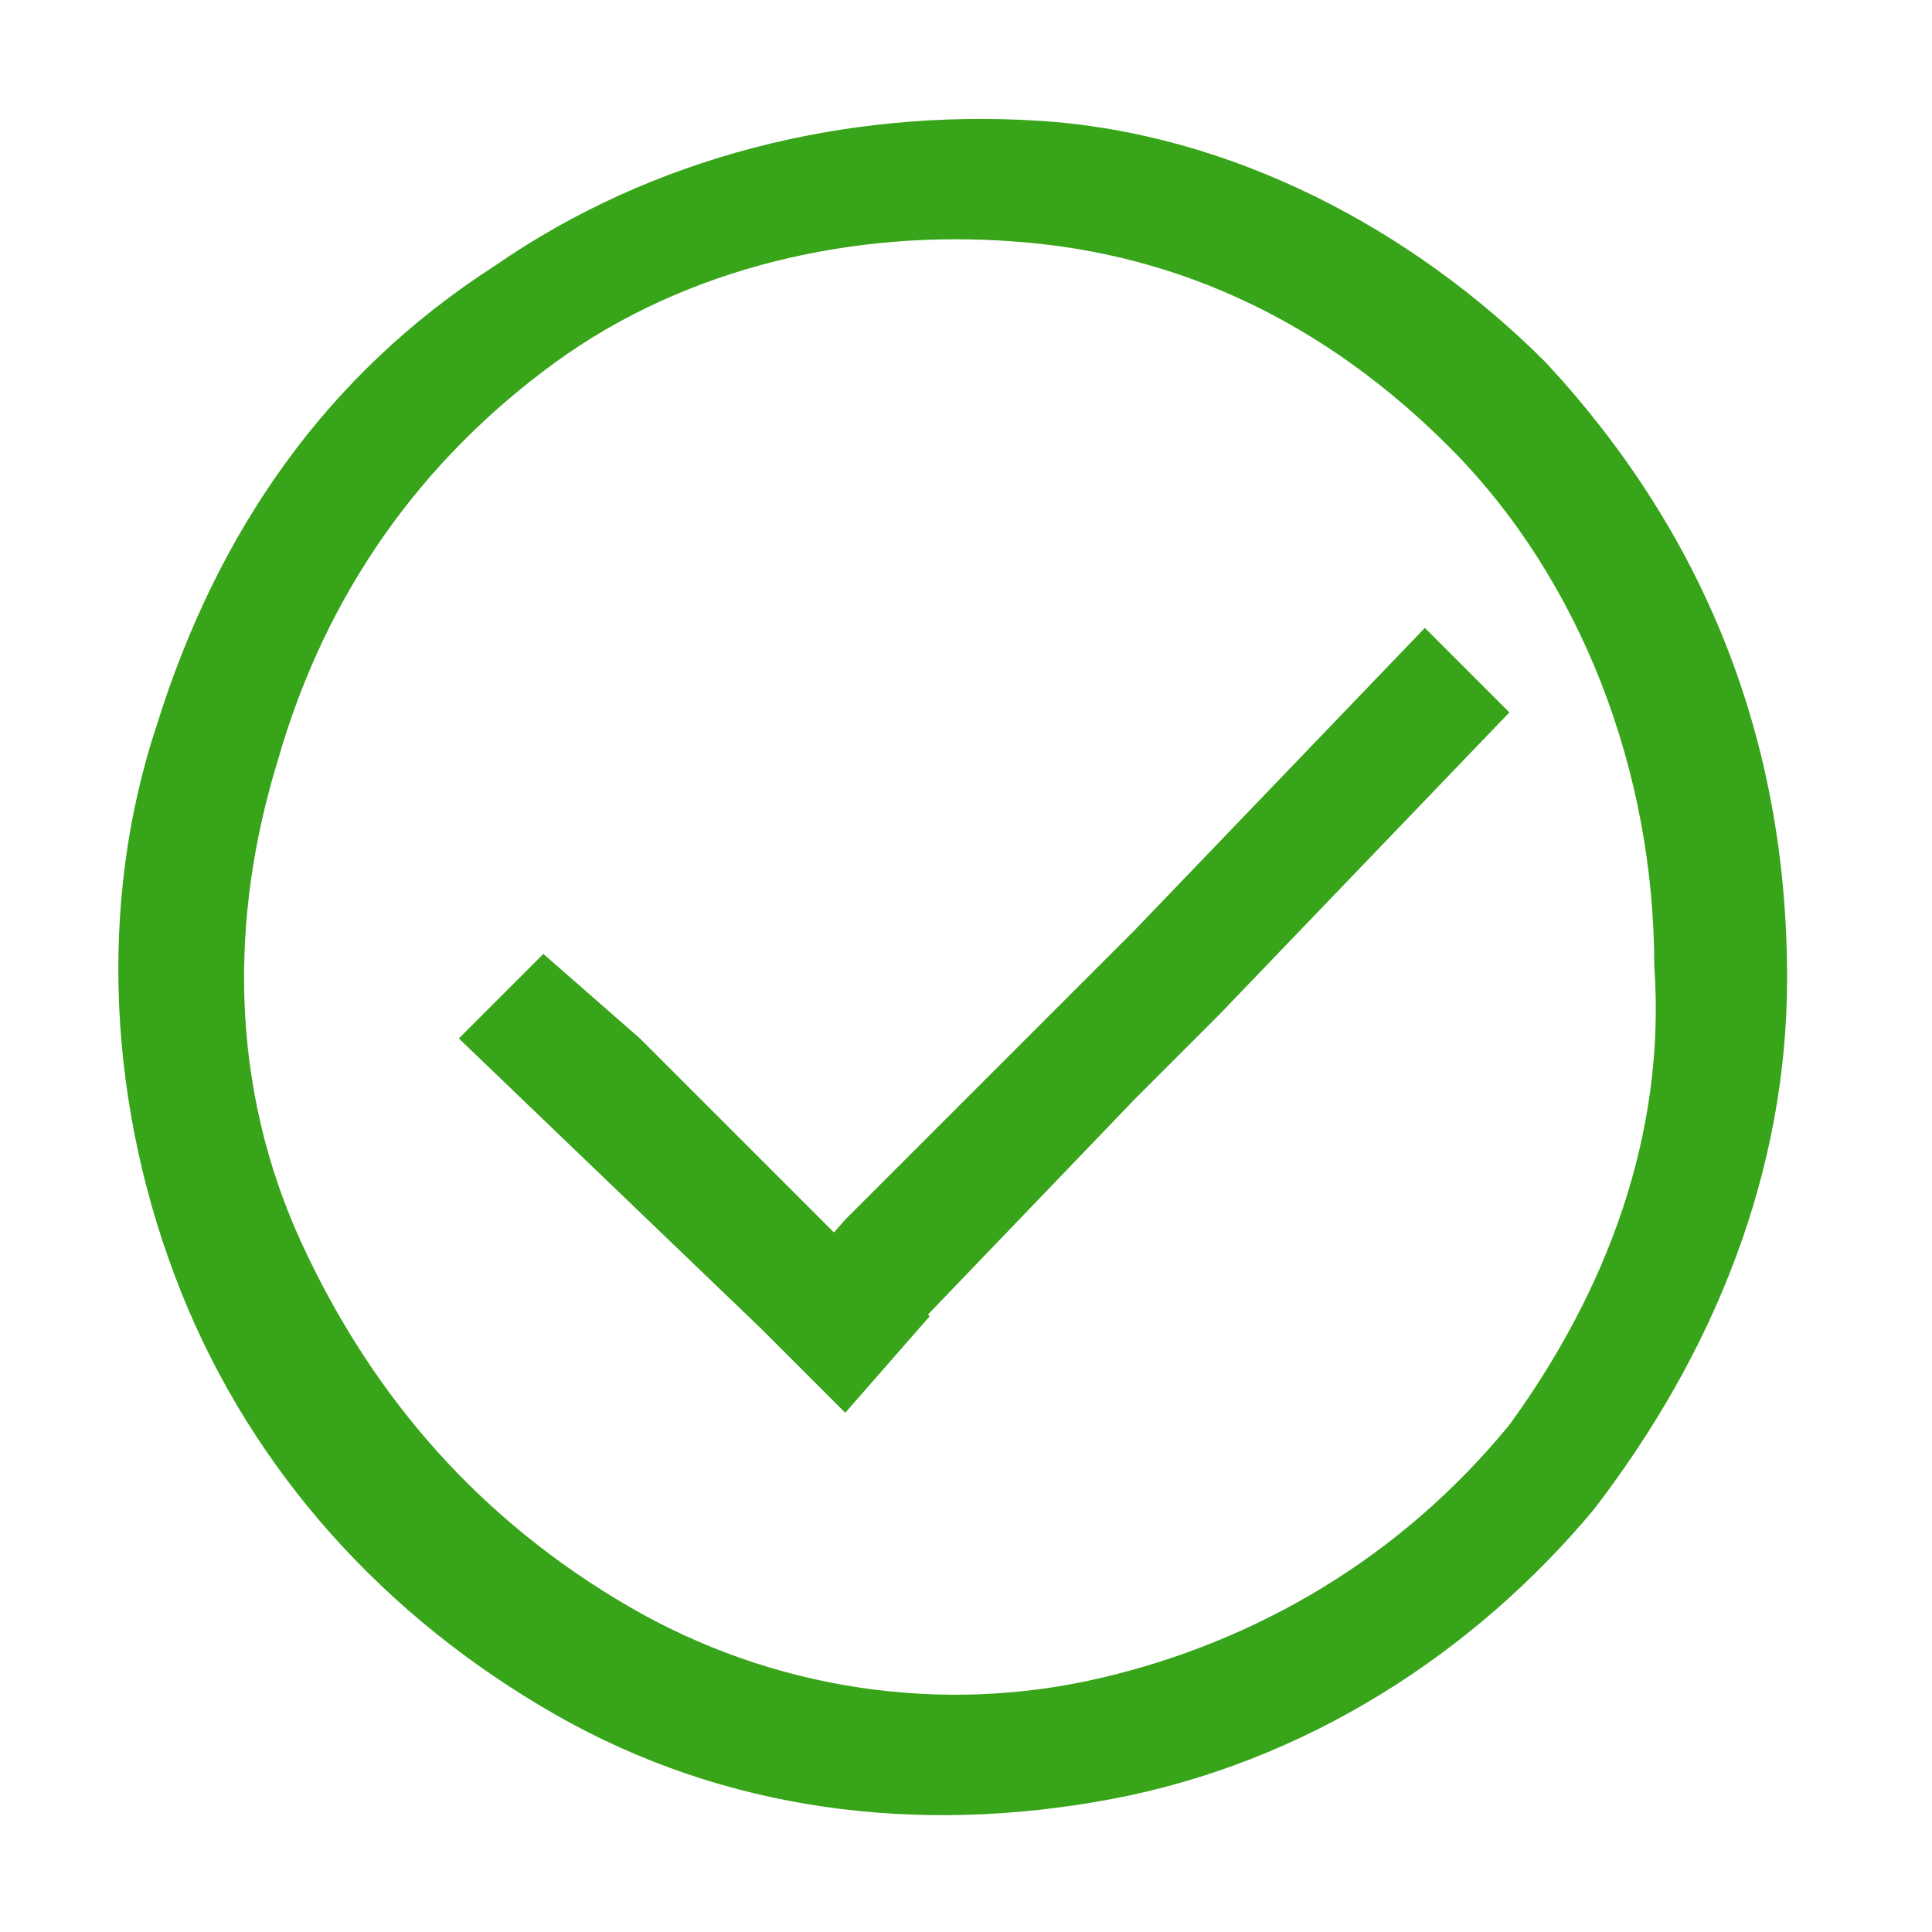
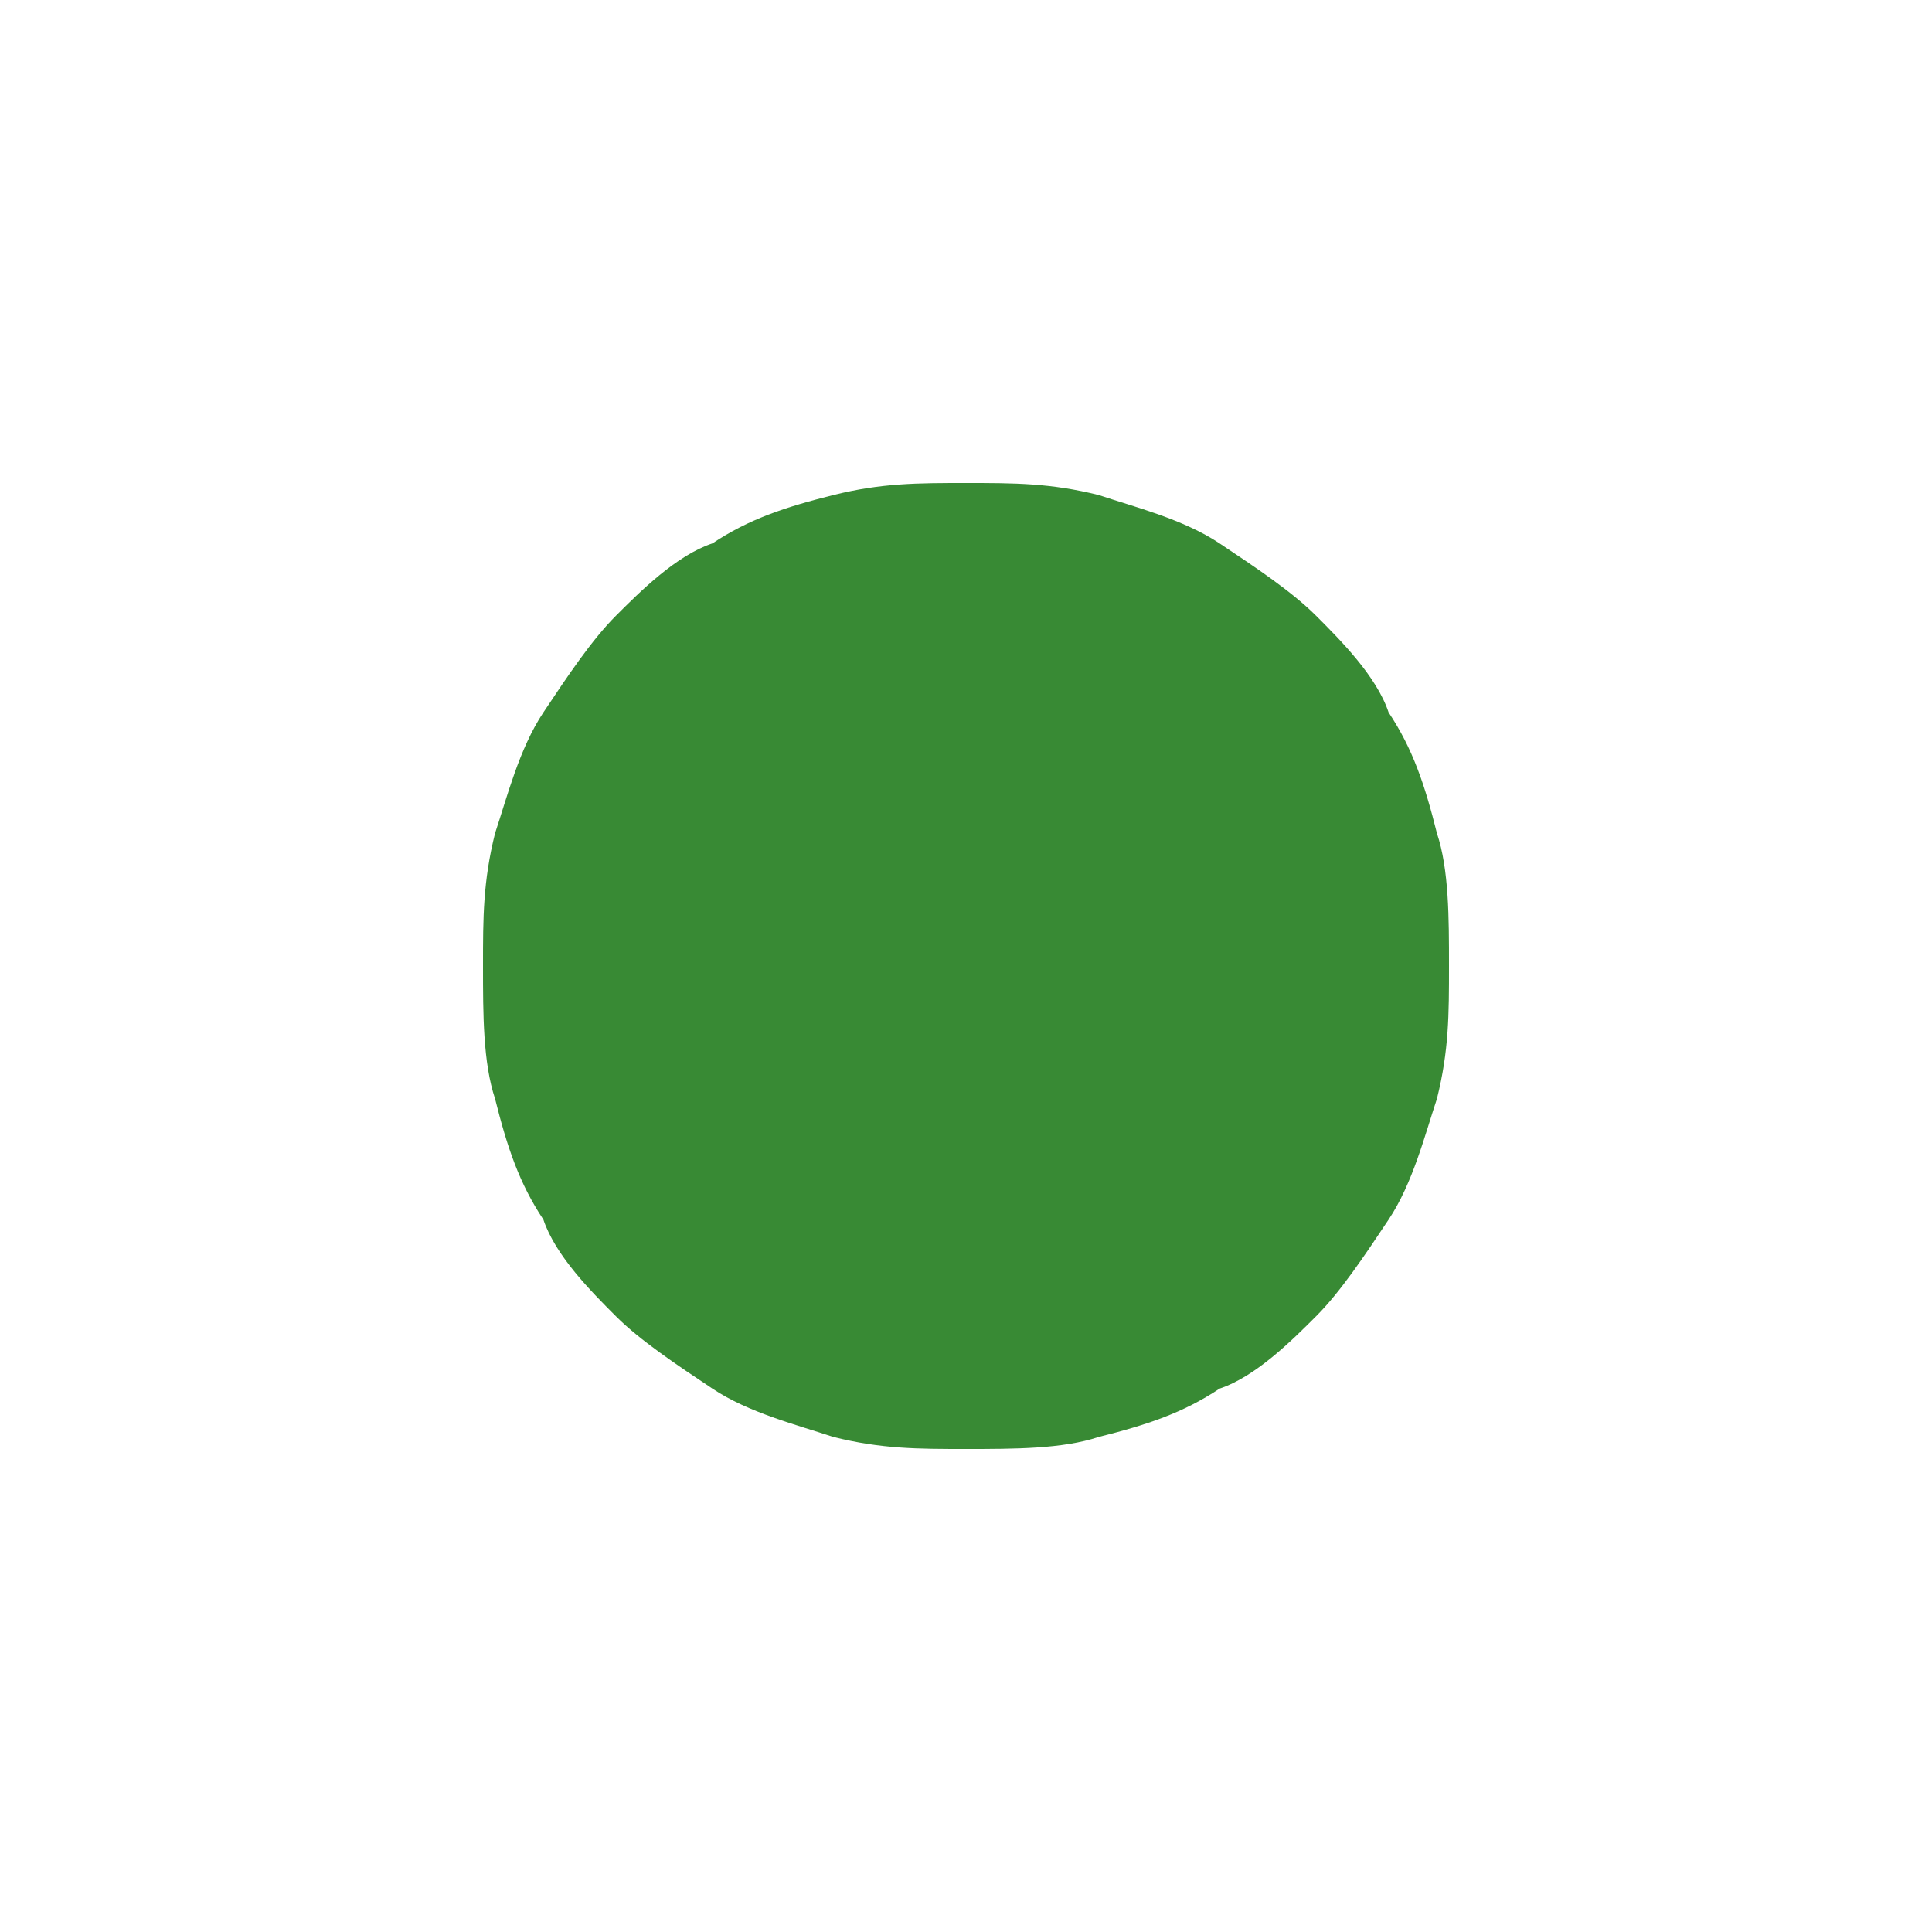
<svg xmlns="http://www.w3.org/2000/svg" version="1.1" id="Layer_1" x="0px" y="0px" viewBox="-297 389 16 16" style="enable-background:new -297 389 16 16;" xml:space="preserve">
  <style type="text/css">
- 	.st0{fill:#38A41A;}
+ 	.st0{fill:#388A34;}
</style>
-   <path class="st0" d="M-288.4,390c1.6,0.1,3.1,0.9,4.2,2c1.3,1.4,2,3.1,2,5.1c0,1.6-0.6,3.1-1.6,4.4c-1,1.2-2.4,2.1-4,2.4  c-1.6,0.3-3.2,0.1-4.6-0.7c-1.4-0.8-2.5-2-3.1-3.5c-0.6-1.5-0.7-3.2-0.2-4.7c0.5-1.6,1.4-2.9,2.8-3.8  C-291.6,390.3-290,389.9-288.4,390z M-287.9,402.9c1.3-0.3,2.5-1,3.4-2.1c0.8-1.1,1.3-2.4,1.2-3.8c0-1.6-0.6-3.2-1.7-4.3  c-1-1-2.2-1.6-3.6-1.7c-1.3-0.1-2.7,0.2-3.8,1c-1.1,0.8-1.9,1.9-2.3,3.3c-0.4,1.3-0.4,2.7,0.2,4c0.6,1.3,1.5,2.3,2.7,3  C-290.6,403-289.2,403.2-287.9,402.9z M-287.6,396.7l2.4-2.5l0.7,0.7l-2.4,2.5l-0.7,0.7l-2.4,2.5l-0.7-0.7l0.7-0.8l1.7-1.7  L-287.6,396.7z M-289.3,399.9l-0.7,0.8l0,0l-0.7-0.7l-2.5-2.4l0.7-0.7l0.8,0.7l1.7,1.7" />
+   <path class="st0" d="M-289,393c0.4,0,0.7,0,1.1,0.1c0.3,0.1,0.7,0.2,1,0.4c0.3,0.2,0.6,0.4,0.8,0.6c0.2,0.2,0.5,0.5,0.6,0.8  c0.2,0.3,0.3,0.6,0.4,1c0.1,0.3,0.1,0.7,0.1,1.1s0,0.7-0.1,1.1c-0.1,0.3-0.2,0.7-0.4,1c-0.2,0.3-0.4,0.6-0.6,0.8  c-0.2,0.2-0.5,0.5-0.8,0.6c-0.3,0.2-0.6,0.3-1,0.4c-0.3,0.1-0.7,0.1-1.1,0.1s-0.7,0-1.1-0.1c-0.3-0.1-0.7-0.2-1-0.4  c-0.3-0.2-0.6-0.4-0.8-0.6c-0.2-0.2-0.5-0.5-0.6-0.8c-0.2-0.3-0.3-0.6-0.4-1c-0.1-0.3-0.1-0.7-0.1-1.1s0-0.7,0.1-1.1  c0.1-0.3,0.2-0.7,0.4-1c0.2-0.3,0.4-0.6,0.6-0.8c0.2-0.2,0.5-0.5,0.8-0.6c0.3-0.2,0.6-0.3,1-0.4C-289.7,393-289.4,393-289,393z" />
</svg>
